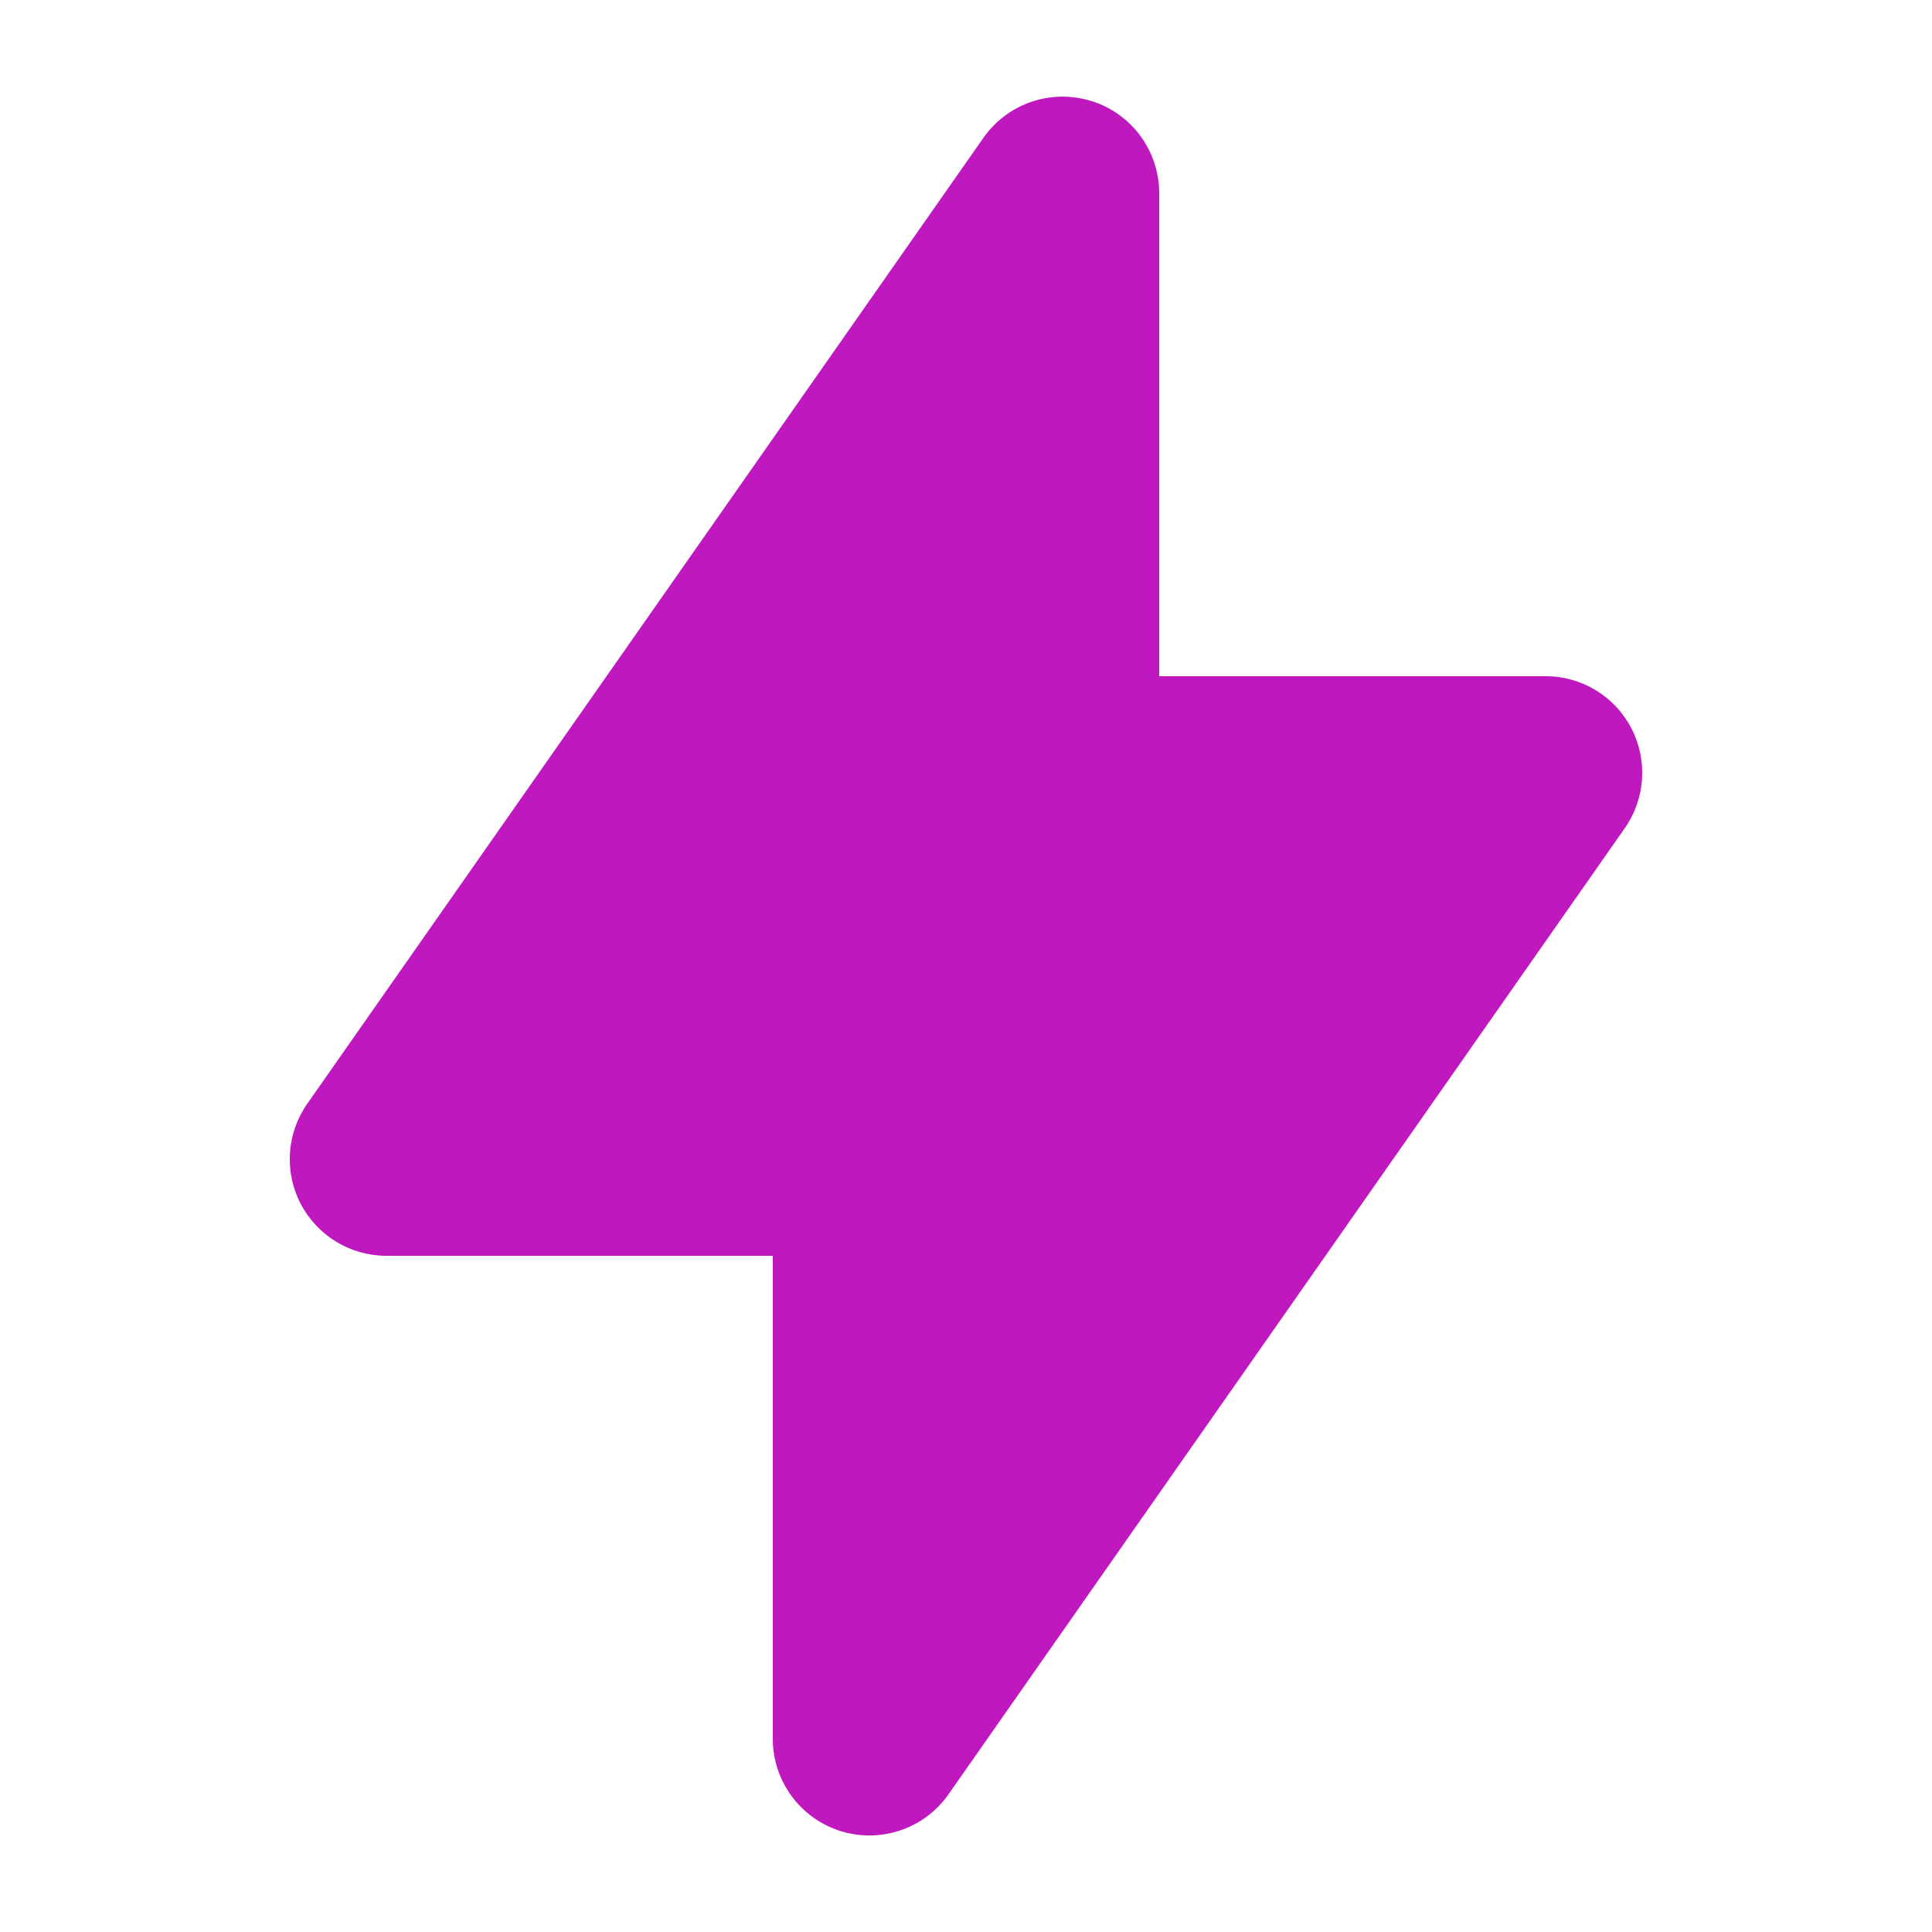
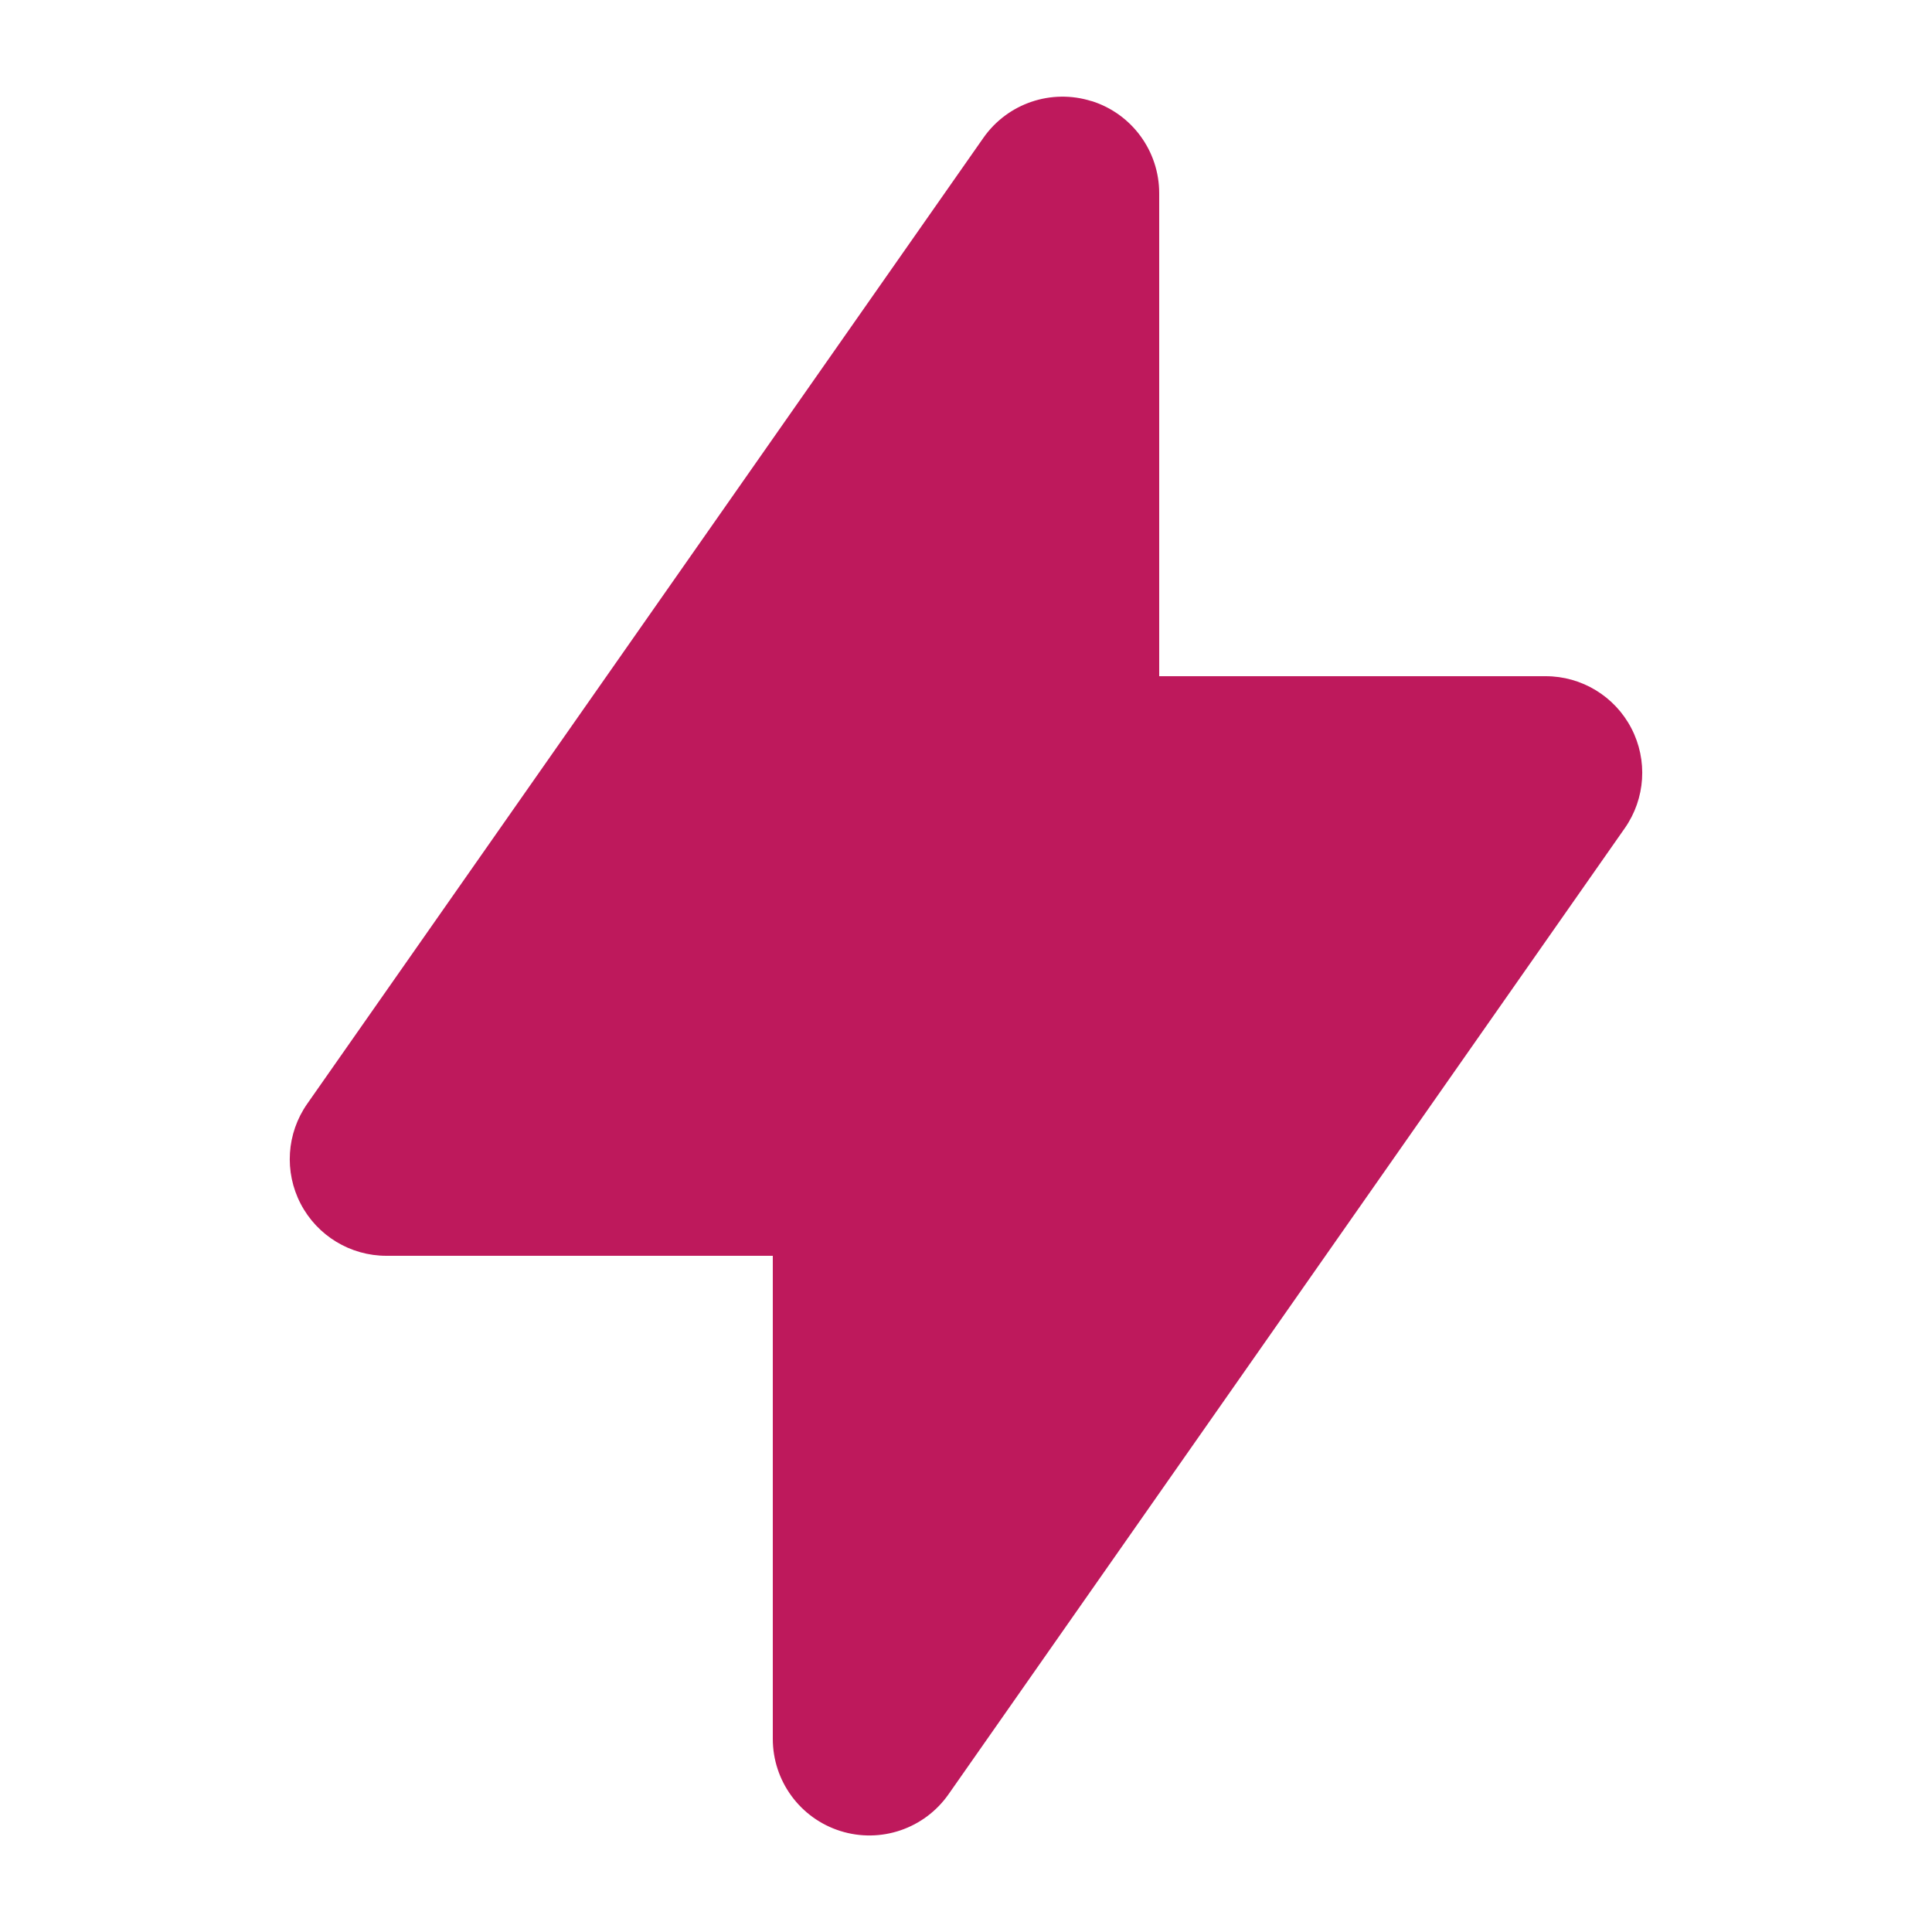
- <svg xmlns="http://www.w3.org/2000/svg" viewBox="0 0 20 20" fill="#be18be">
+ <svg xmlns="http://www.w3.org/2000/svg" viewBox="0 0 20 20" fill="#be195c">
  <path fill-rule="evenodd" d="M11.3 1.046A1 1 0 0112 2v5h4a1 1 0 01.82 1.573l-7 10A1 1 0 018 18v-5H4a1 1 0 01-.82-1.573l7-10a1 1 0 011.12-.38z" clip-rule="evenodd" />
</svg>
